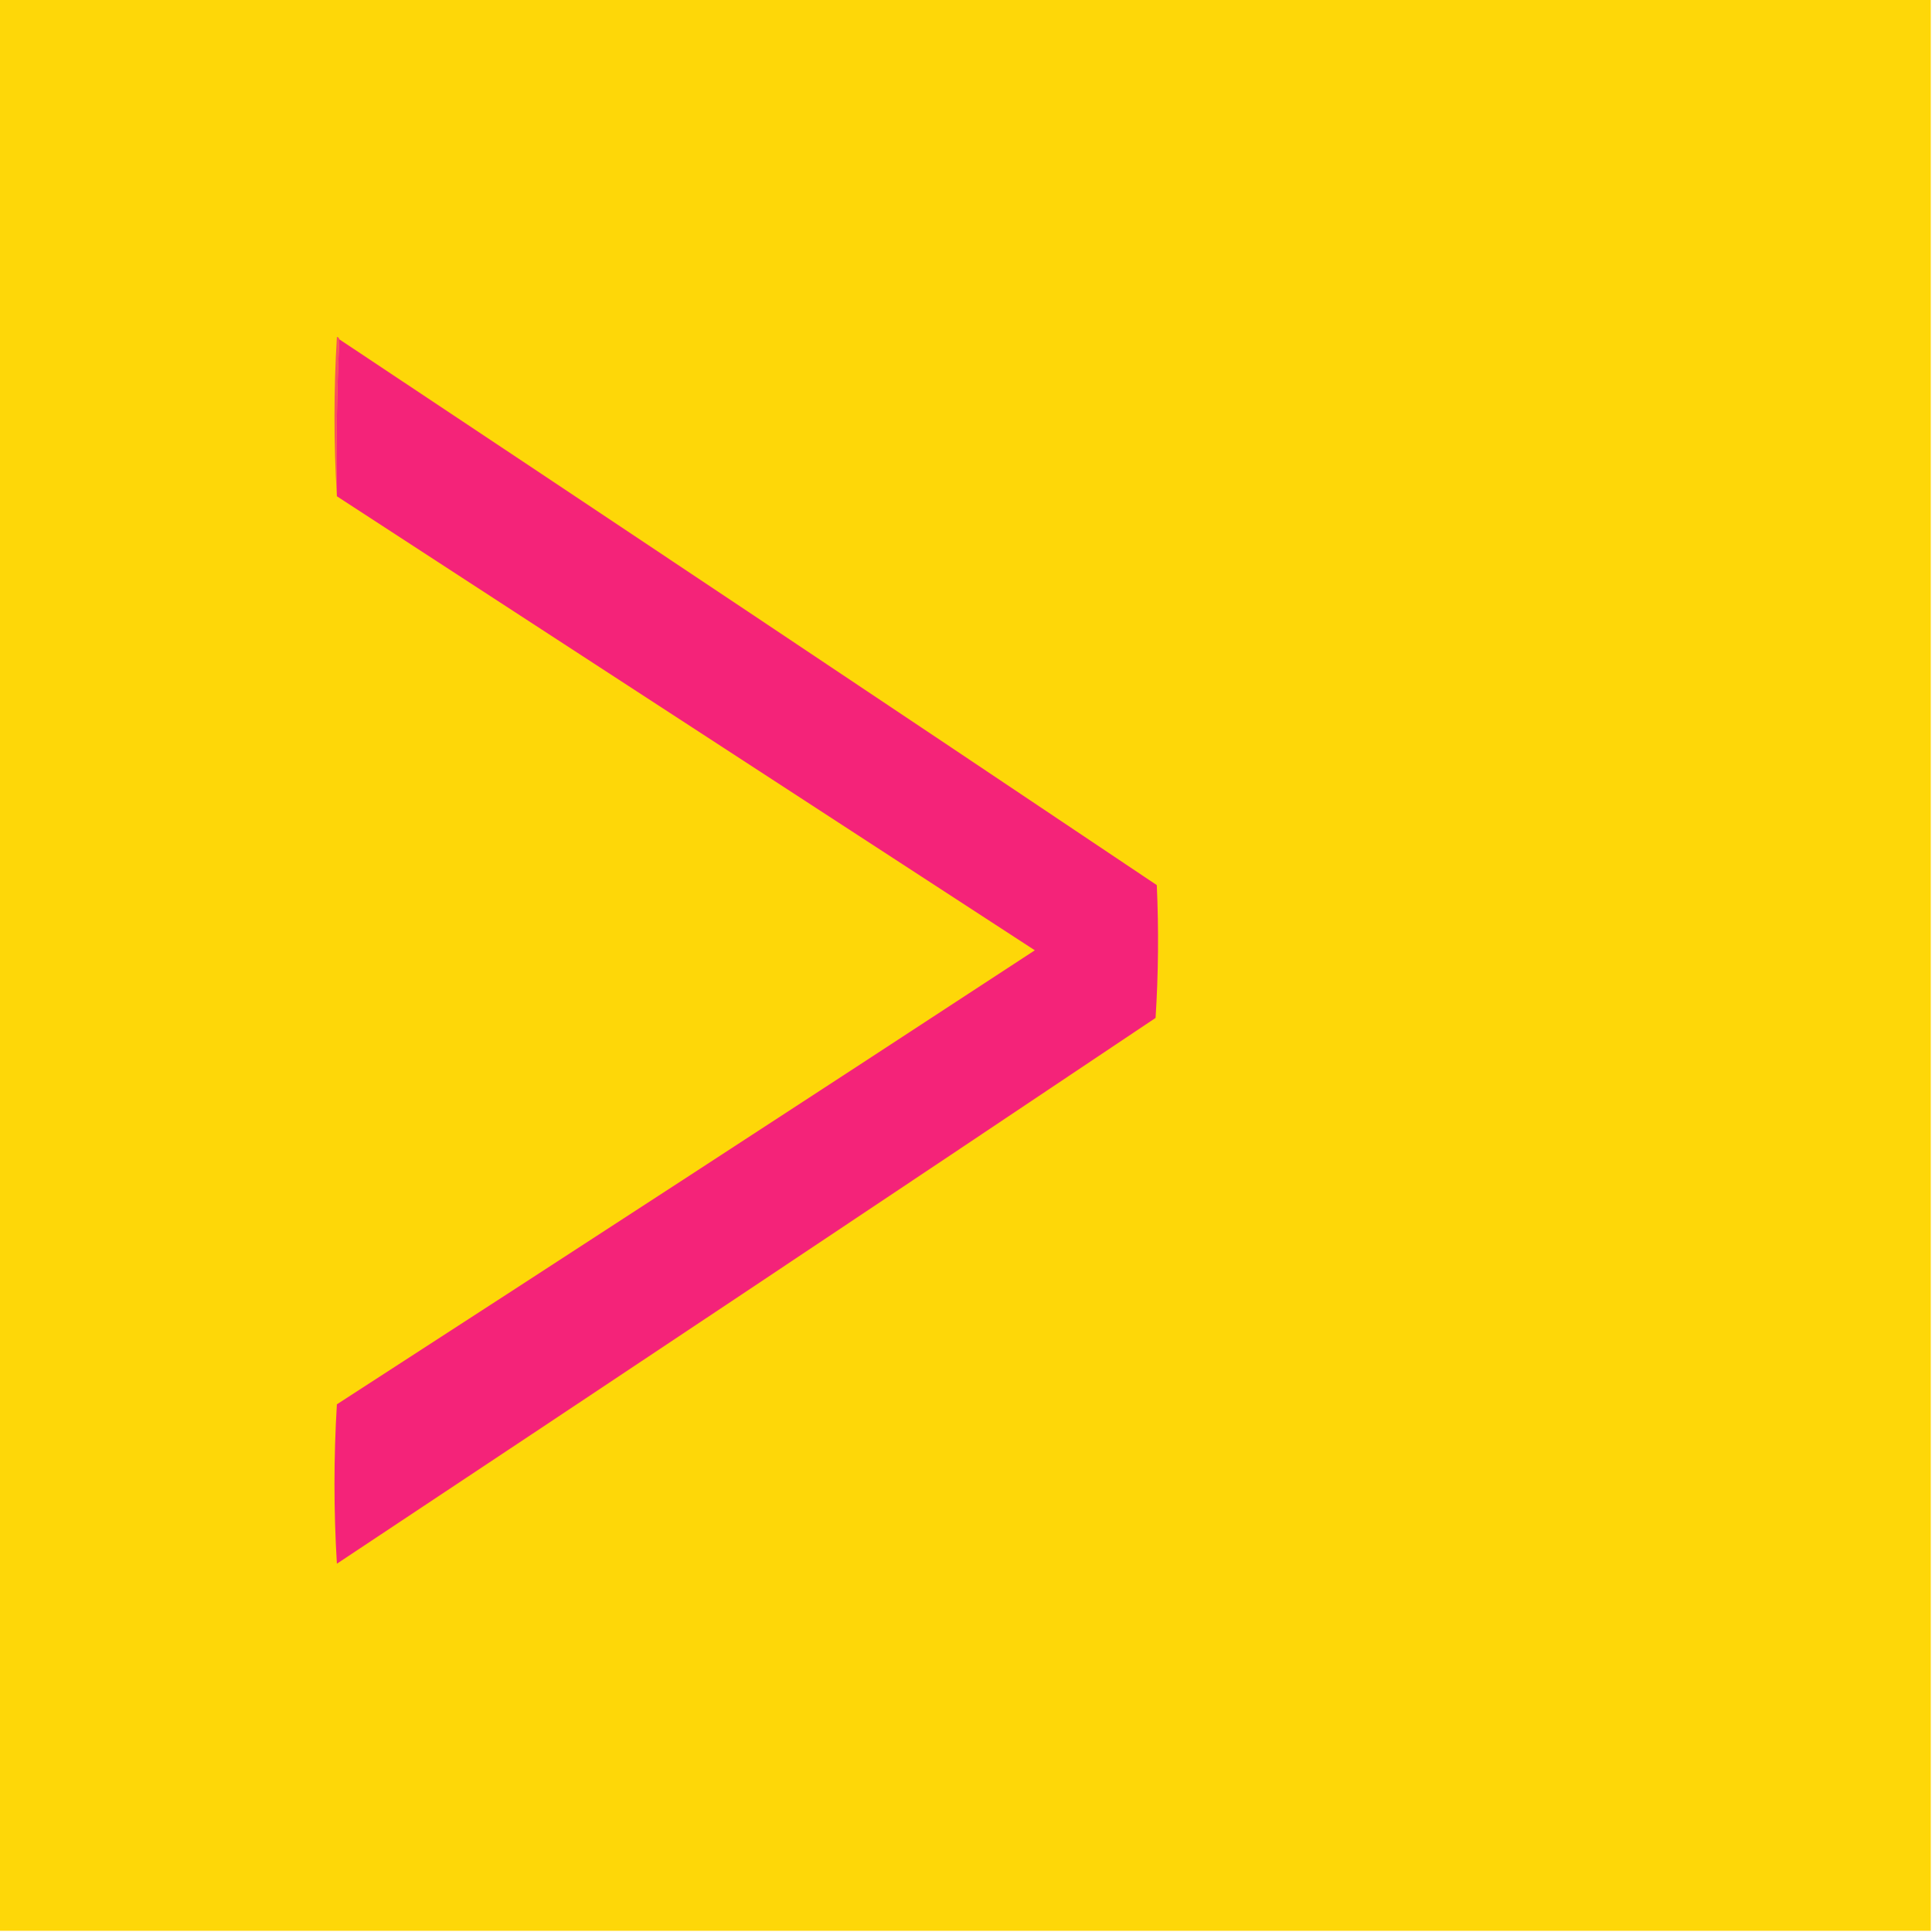
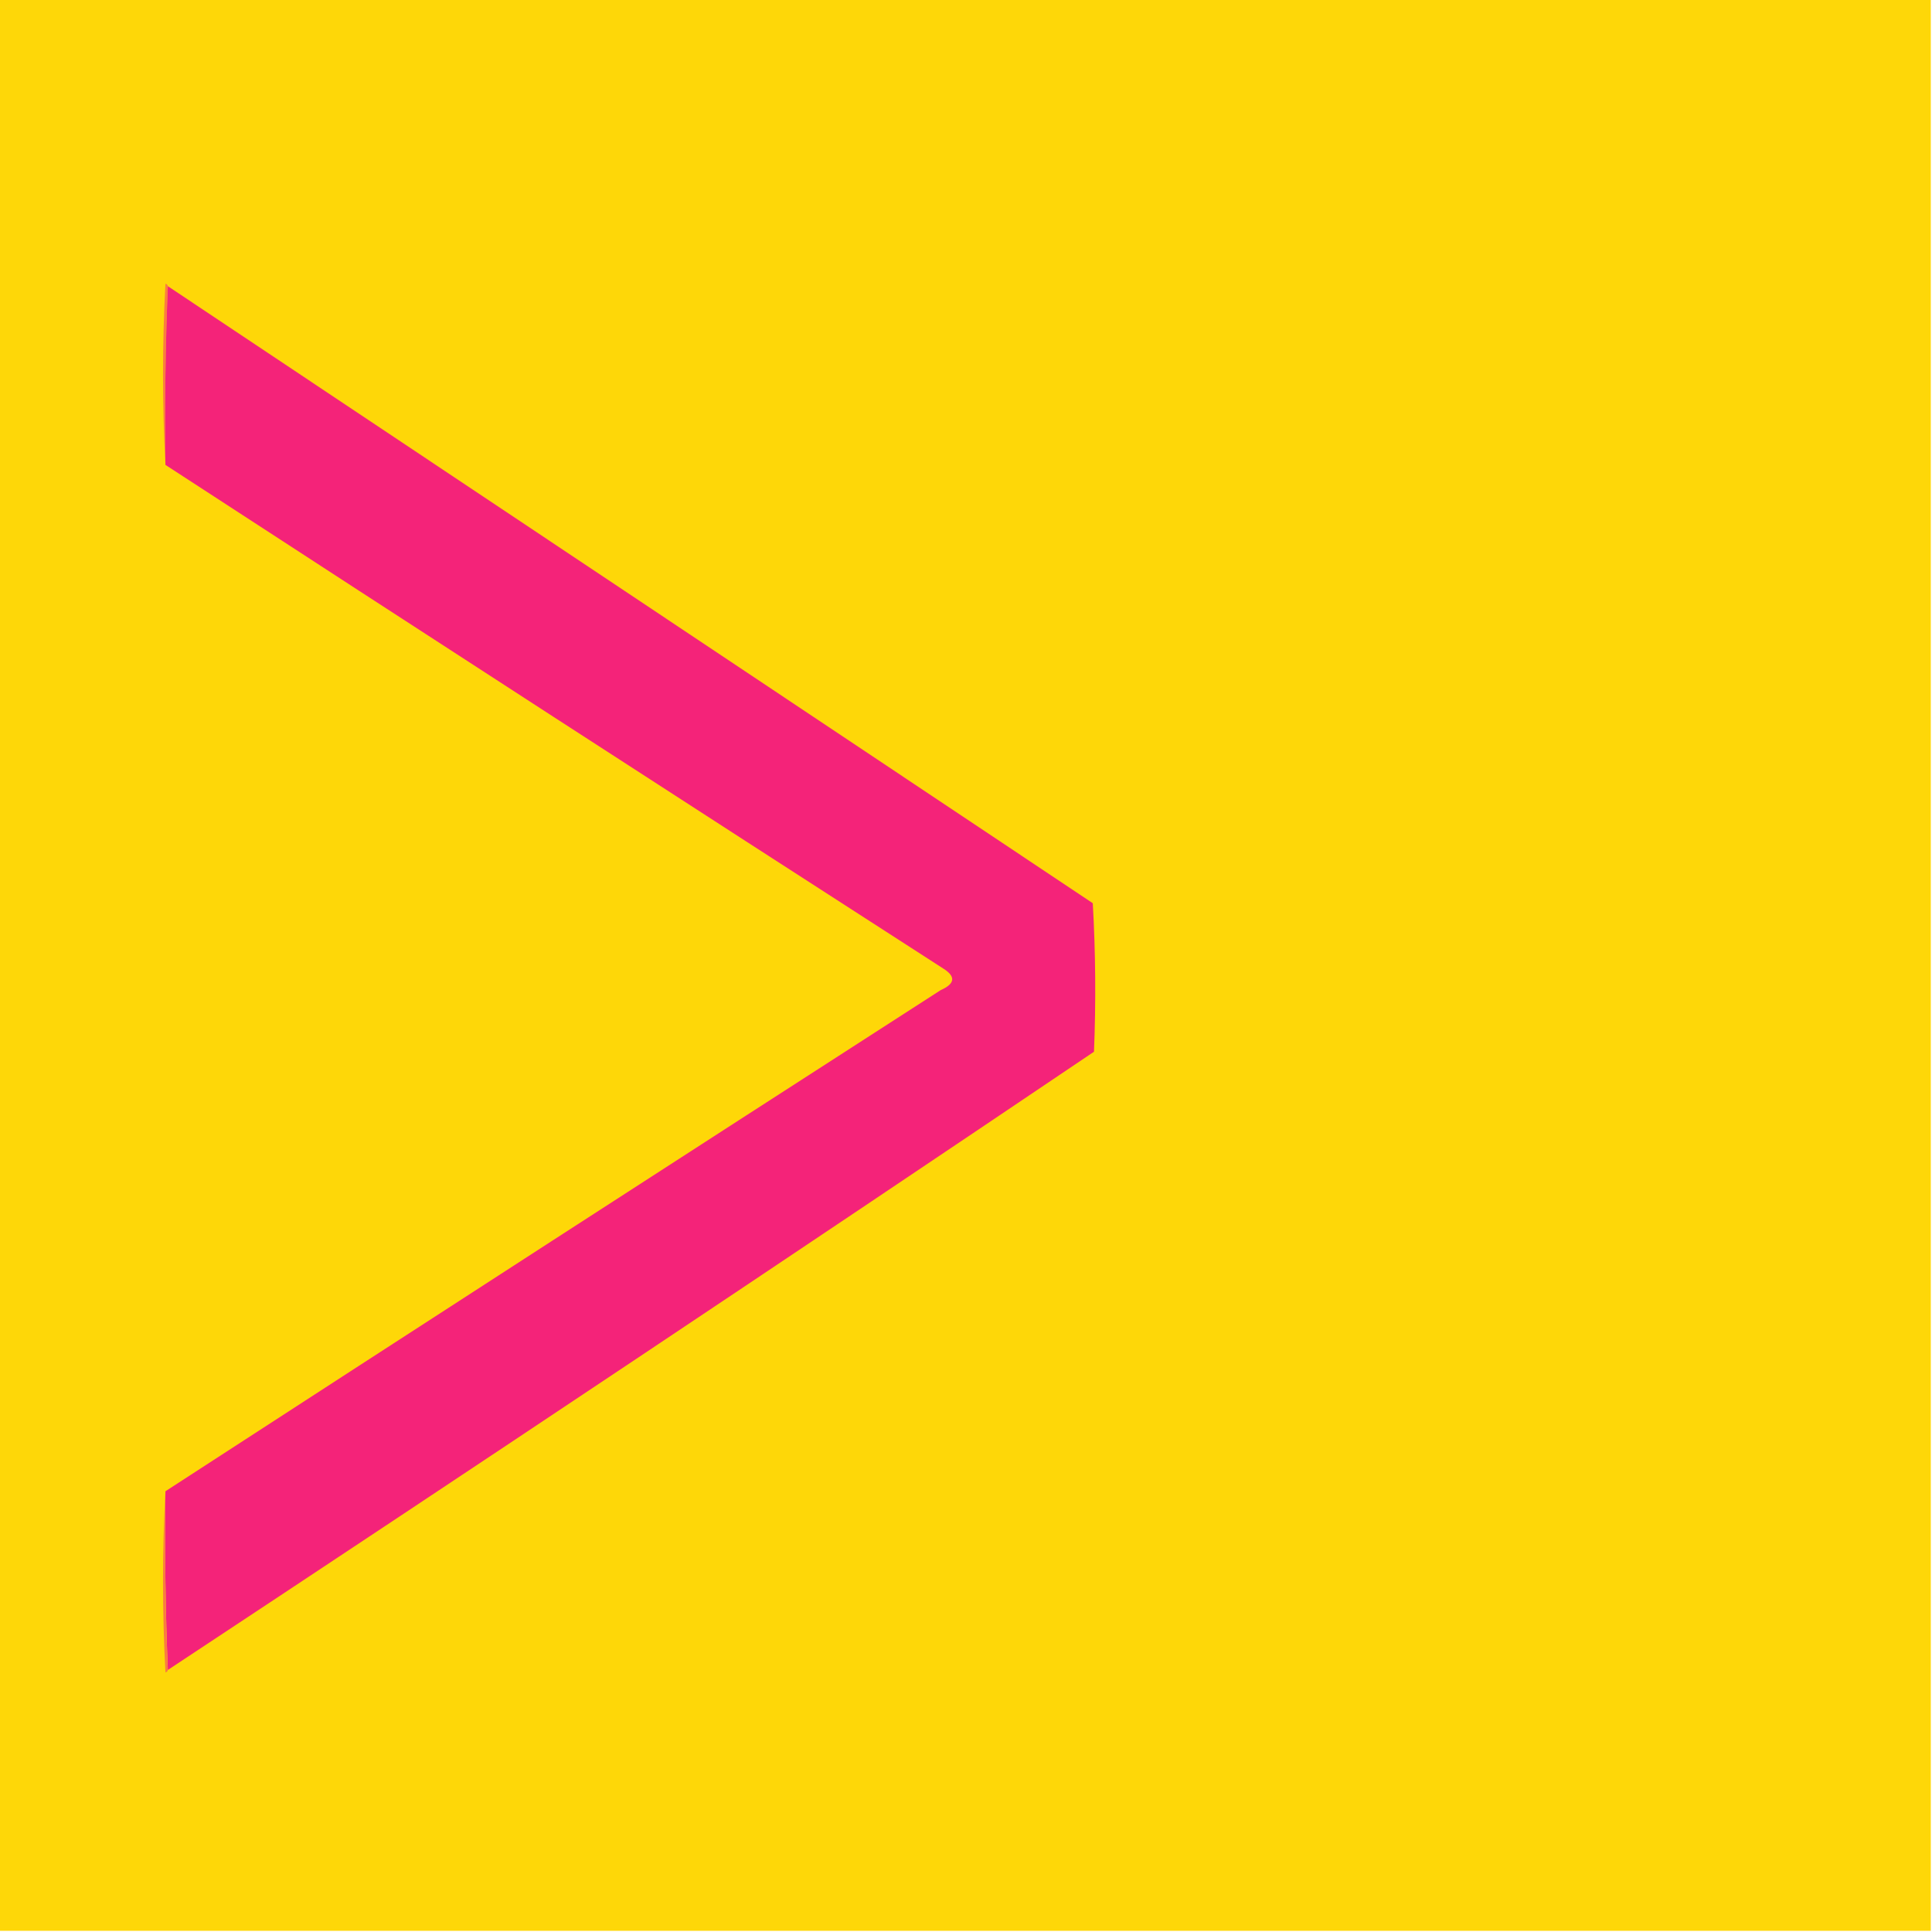
<svg xmlns="http://www.w3.org/2000/svg" version="1.1" width="800px" height="800px" style="shape-rendering:geometricPrecision; text-rendering:geometricPrecision; image-rendering:optimizeQuality; fill-rule:evenodd; clip-rule:evenodd">
  <g>
    <path style="opacity:1" fill="#fed708" d="M -0.5,-0.5 C 266.167,-0.5 532.833,-0.5 799.5,-0.5C 799.5,266.167 799.5,532.833 799.5,799.5C 532.833,799.5 266.167,799.5 -0.5,799.5C -0.5,532.833 -0.5,266.167 -0.5,-0.5 Z" />
  </g>
  <g>
-     <path style="opacity:1" fill="#f7515d" d="M 140.5,140.5 C 139.503,161.994 139.169,183.66 139.5,205.5C 138.172,183.663 138.172,161.663 139.5,139.5C 140.107,139.624 140.44,139.957 140.5,140.5 Z" />
+     <path style="opacity:1" fill="#fa7d40" d="M 69.5,118.5 C 68.502,142.994 68.169,167.661 68.5,192.5C 67.171,167.663 67.171,142.663 68.5,117.5C 69.107,117.624 69.44,117.957 69.5,118.5 Z" />
  </g>
  <g>
-     <path style="opacity:1" fill="#f42379" d="M 140.5,140.5 C 253.452,215.611 366.285,290.945 479,366.5C 479.833,384.842 479.666,403.176 478.5,421.5C 365.672,497.081 252.672,572.415 139.5,647.5C 138.167,625.5 138.167,603.5 139.5,581.5C 236.04,519.069 332.374,456.402 428.5,393.5C 332.126,330.773 235.793,268.107 139.5,205.5C 139.169,183.66 139.503,161.994 140.5,140.5 Z" />
+     <path style="opacity:1" fill="#f42379" d="M 69.5,118.5 C 197.138,203.656 324.805,288.823 452.5,374C 453.659,394.427 453.826,414.927 453,435.5C 325.557,521.447 197.724,606.781 69.5,691.5C 68.502,667.006 68.169,642.339 68.5,617.5C 175.348,548.163 282.348,478.996 389.5,410C 395.525,407.334 395.859,404.334 390.5,401C 282.932,331.725 175.598,262.225 68.5,192.5C 68.169,167.661 68.502,142.994 69.5,118.5 Z" />
+   </g>
+   <g>
+     <path style="opacity:1" fill="#f97c41" d="M 68.5,617.5 C 68.169,642.339 68.502,667.006 69.5,691.5C 69.44,692.043 69.107,692.376 68.5,692.5C 67.171,667.337 67.171,642.337 68.5,617.5 Z" />
  </g>
</svg>
